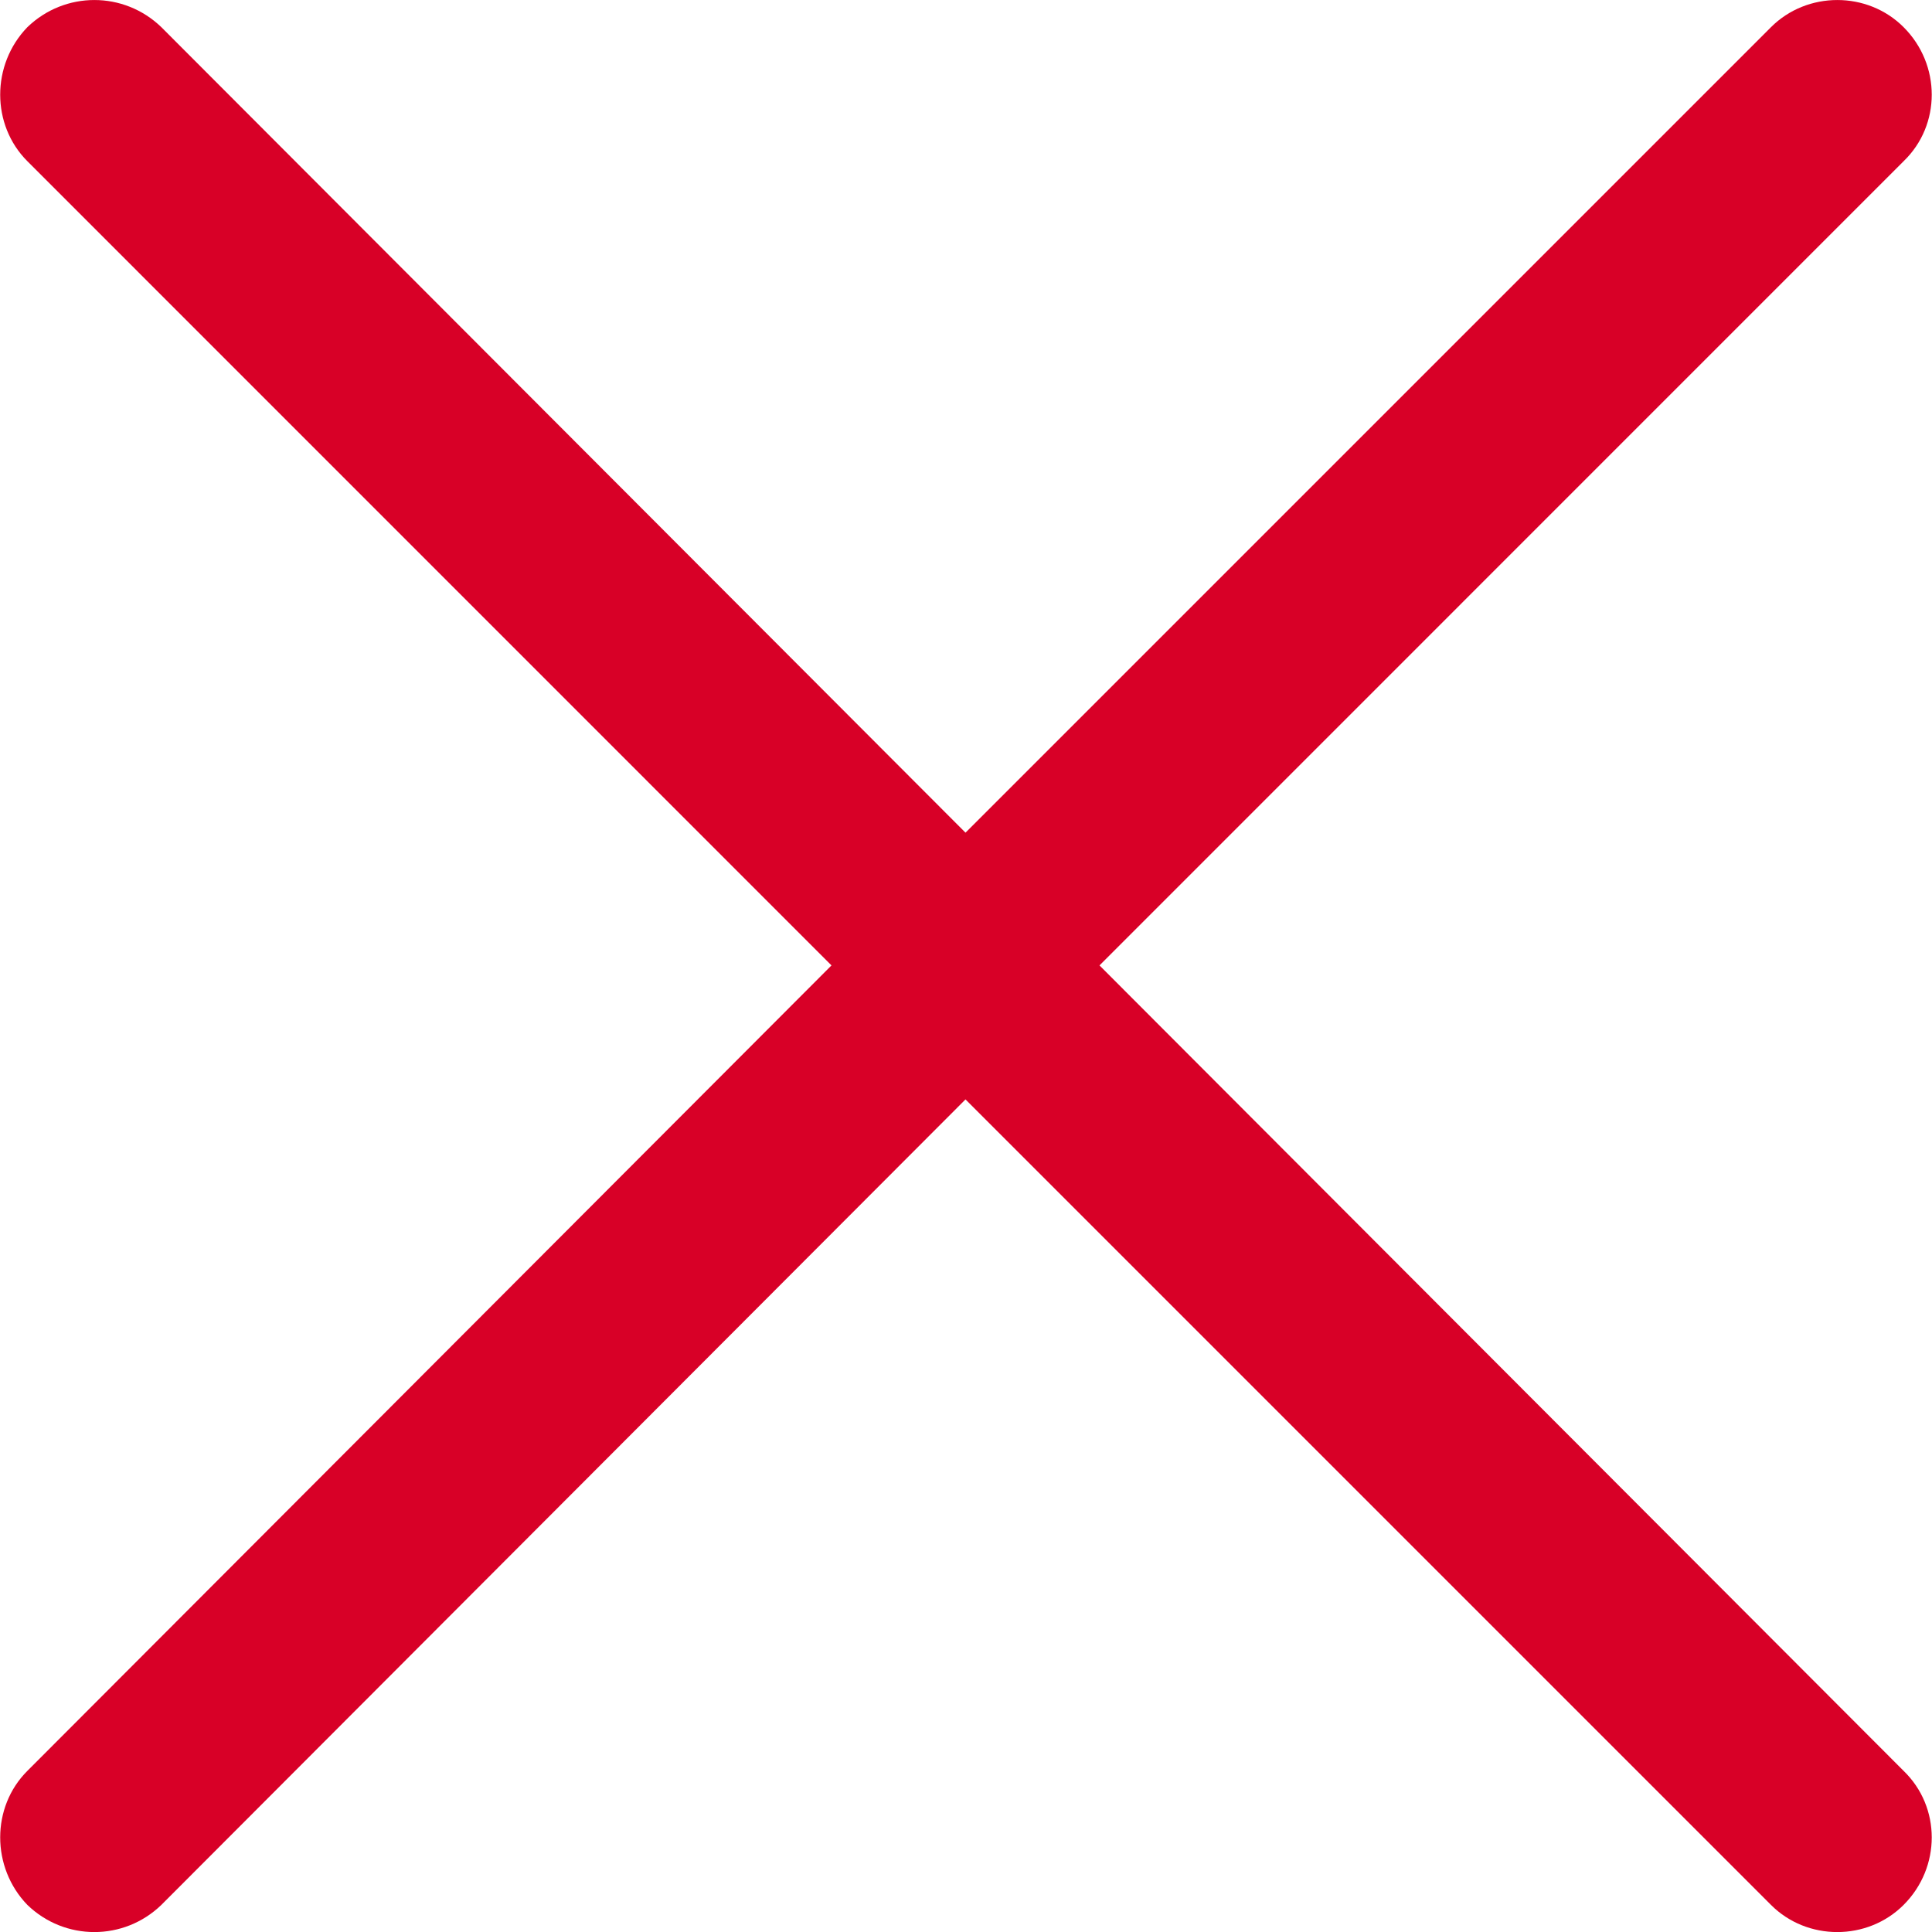
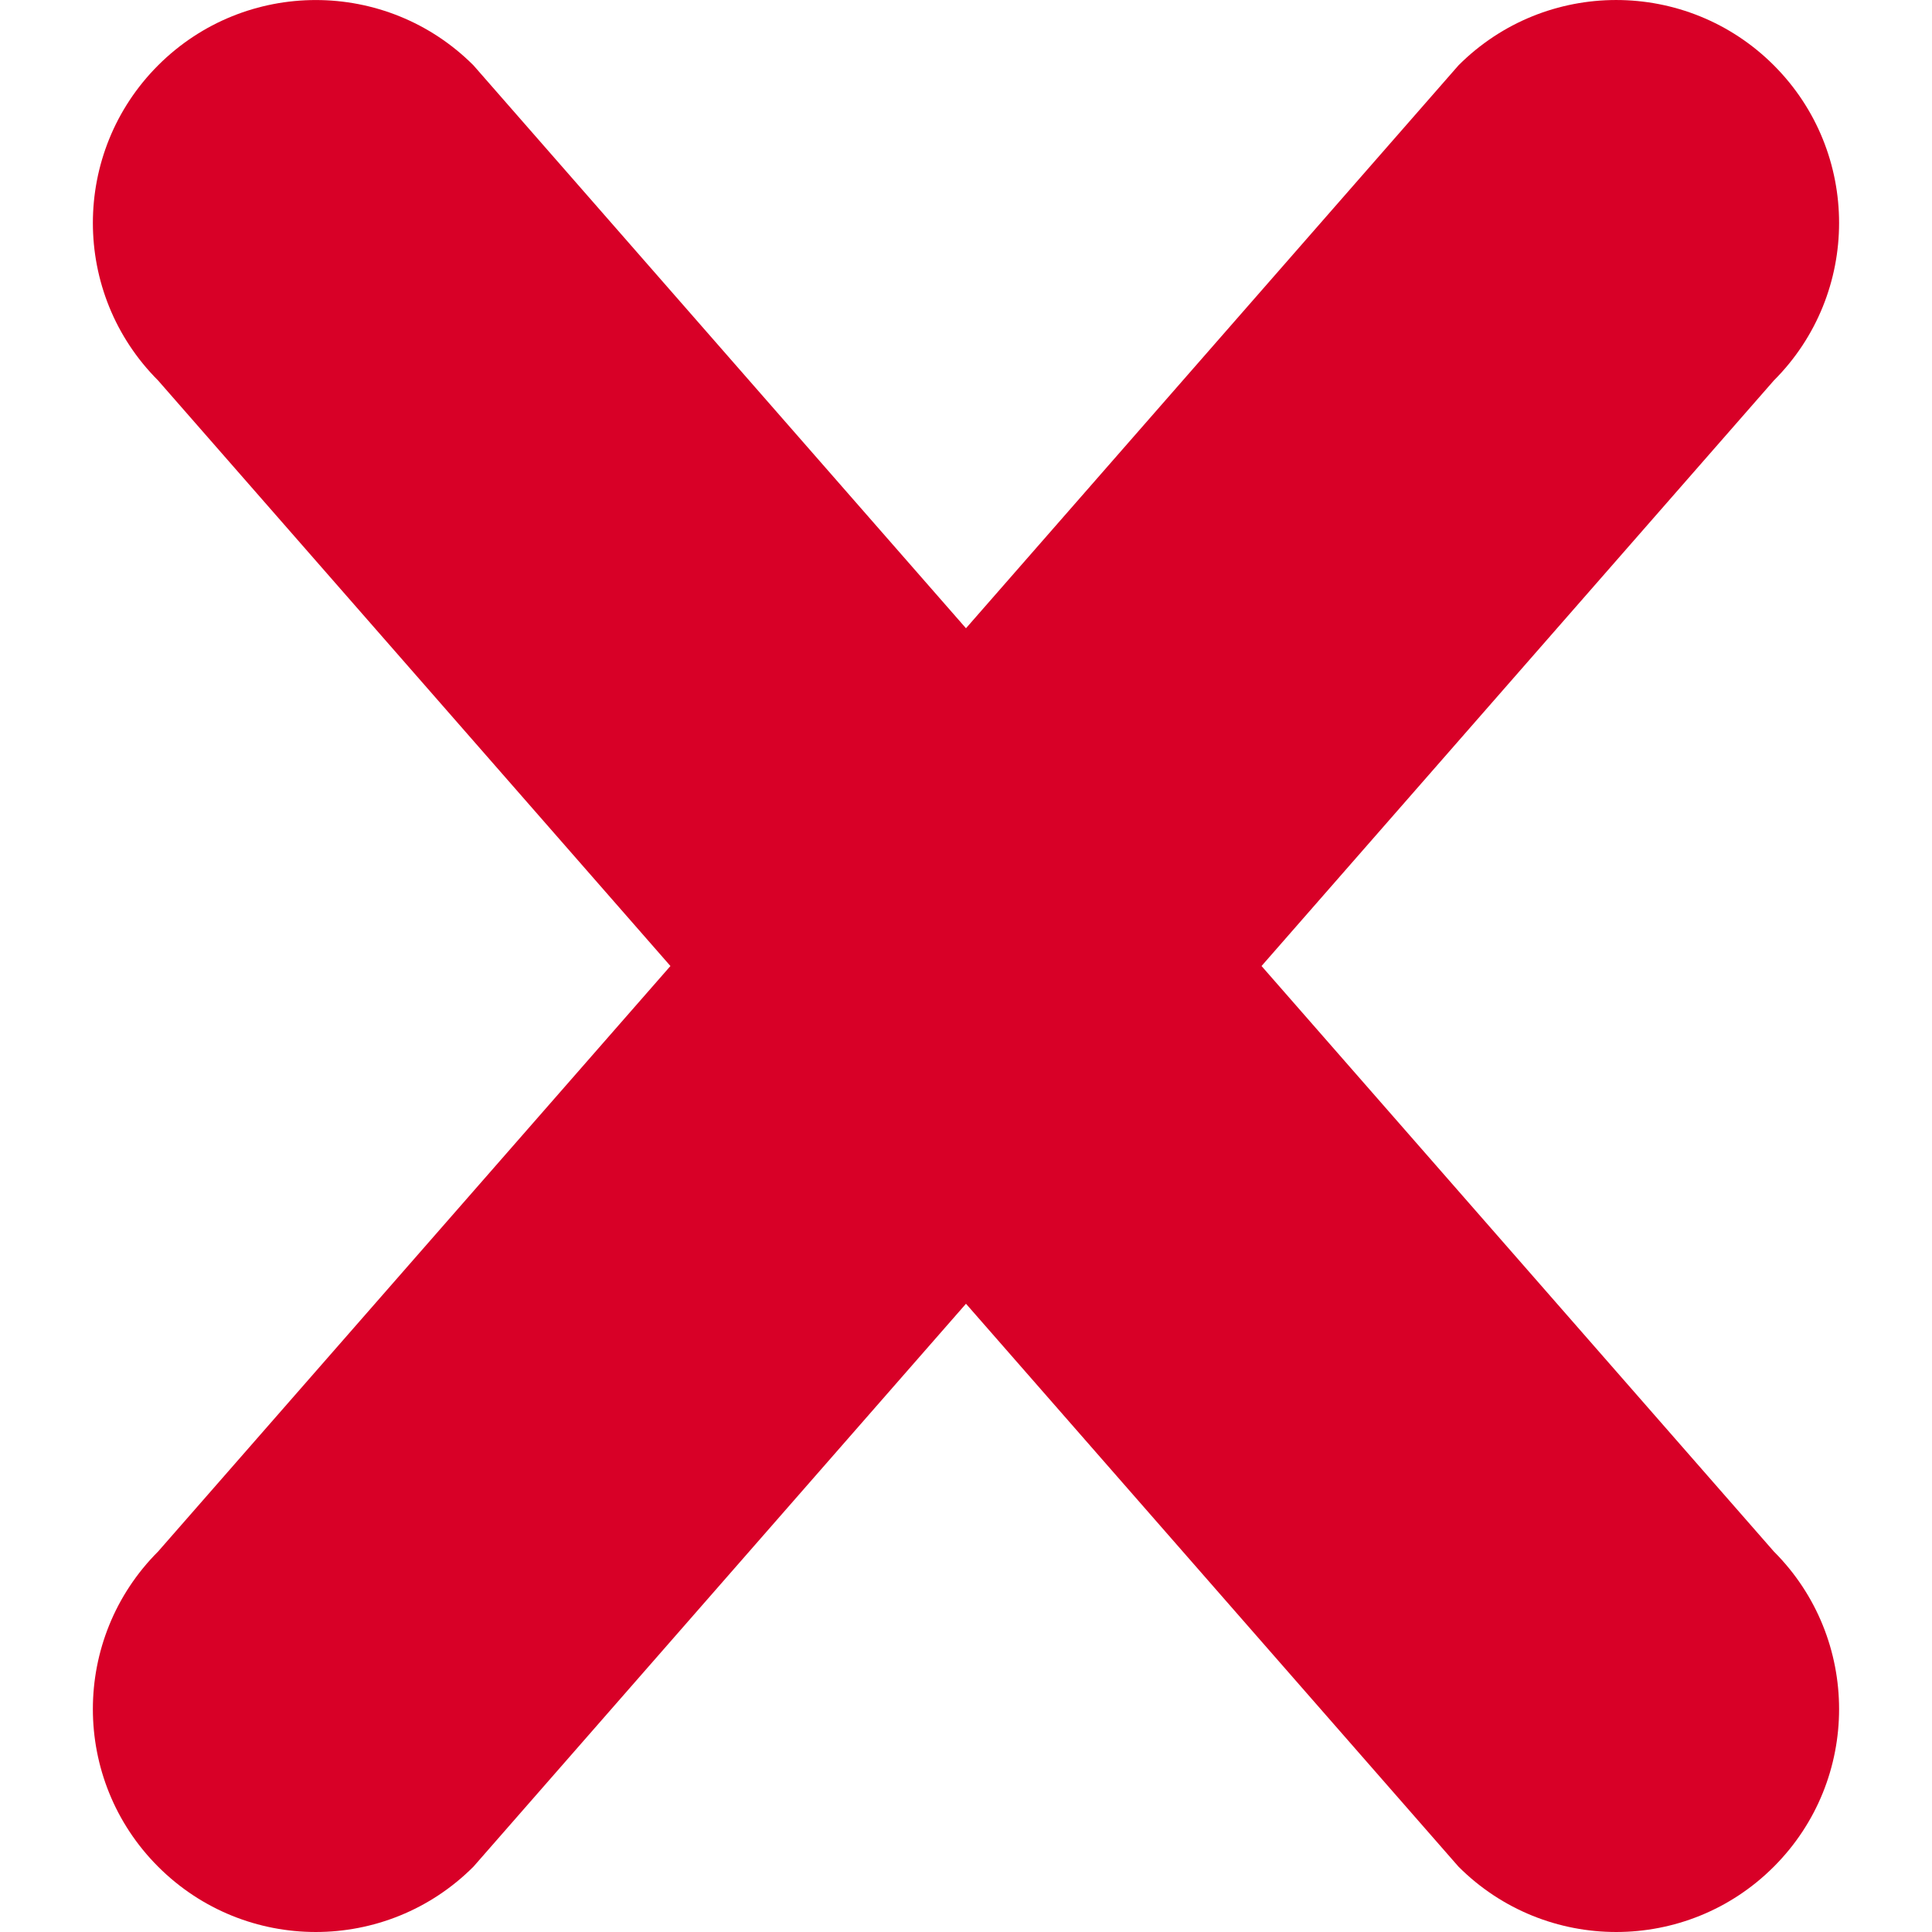
- <svg xmlns="http://www.w3.org/2000/svg" version="1.1" id="Capa_1" x="0px" y="0px" viewBox="0 0 22.88 22.88" style="enable-background:new 0 0 22.88 22.88;" xml:space="preserve" width="512px" height="512px">
-   <path d="M0.324,1.909c-0.429-0.429-0.429-1.143,0-1.587c0.444-0.429,1.143-0.429,1.587,0l9.523,9.539  l9.539-9.539c0.429-0.429,1.143-0.429,1.571,0c0.444,0.444,0.444,1.159,0,1.587l-9.523,9.524l9.523,9.539  c0.444,0.429,0.444,1.143,0,1.587c-0.429,0.429-1.143,0.429-1.571,0l-9.539-9.539l-9.523,9.539c-0.444,0.429-1.143,0.429-1.587,0  c-0.429-0.444-0.429-1.159,0-1.587l9.523-9.539L0.324,1.909z" fill="#D80027" />
+ <svg xmlns="http://www.w3.org/2000/svg" version="1.1" id="Capa_1" x="0px" y="0px" viewBox="0 0 52.001 52.001" style="enable-background:new 0 0 52.001 52.001;" xml:space="preserve" width="512px" height="512px">
+   <g>
+     <g>
+       <path d="M47.743,41.758L33.955,26.001l13.788-15.758c2.343-2.344,2.343-6.143,0-8.486    c-2.345-2.343-6.144-2.342-8.486,0.001L26,16.91L12.743,1.758C10.4-0.584,6.602-0.585,4.257,1.757    c-2.343,2.344-2.343,6.143,0,8.486l13.788,15.758L4.257,41.758c-2.343,2.343-2.343,6.142-0.001,8.485    c2.344,2.344,6.143,2.344,8.487,0L26,35.091l13.257,15.152c2.345,2.344,6.144,2.344,8.487,0    C50.086,47.9,50.086,44.101,47.743,41.758z" fill="#D80027" />
+     </g>
+   </g>
  <g>
</g>
  <g>
</g>
  <g>
</g>
  <g>
</g>
  <g>
</g>
  <g>
</g>
  <g>
</g>
  <g>
</g>
  <g>
</g>
  <g>
</g>
  <g>
</g>
  <g>
</g>
  <g>
</g>
  <g>
</g>
  <g>
</g>
</svg>
